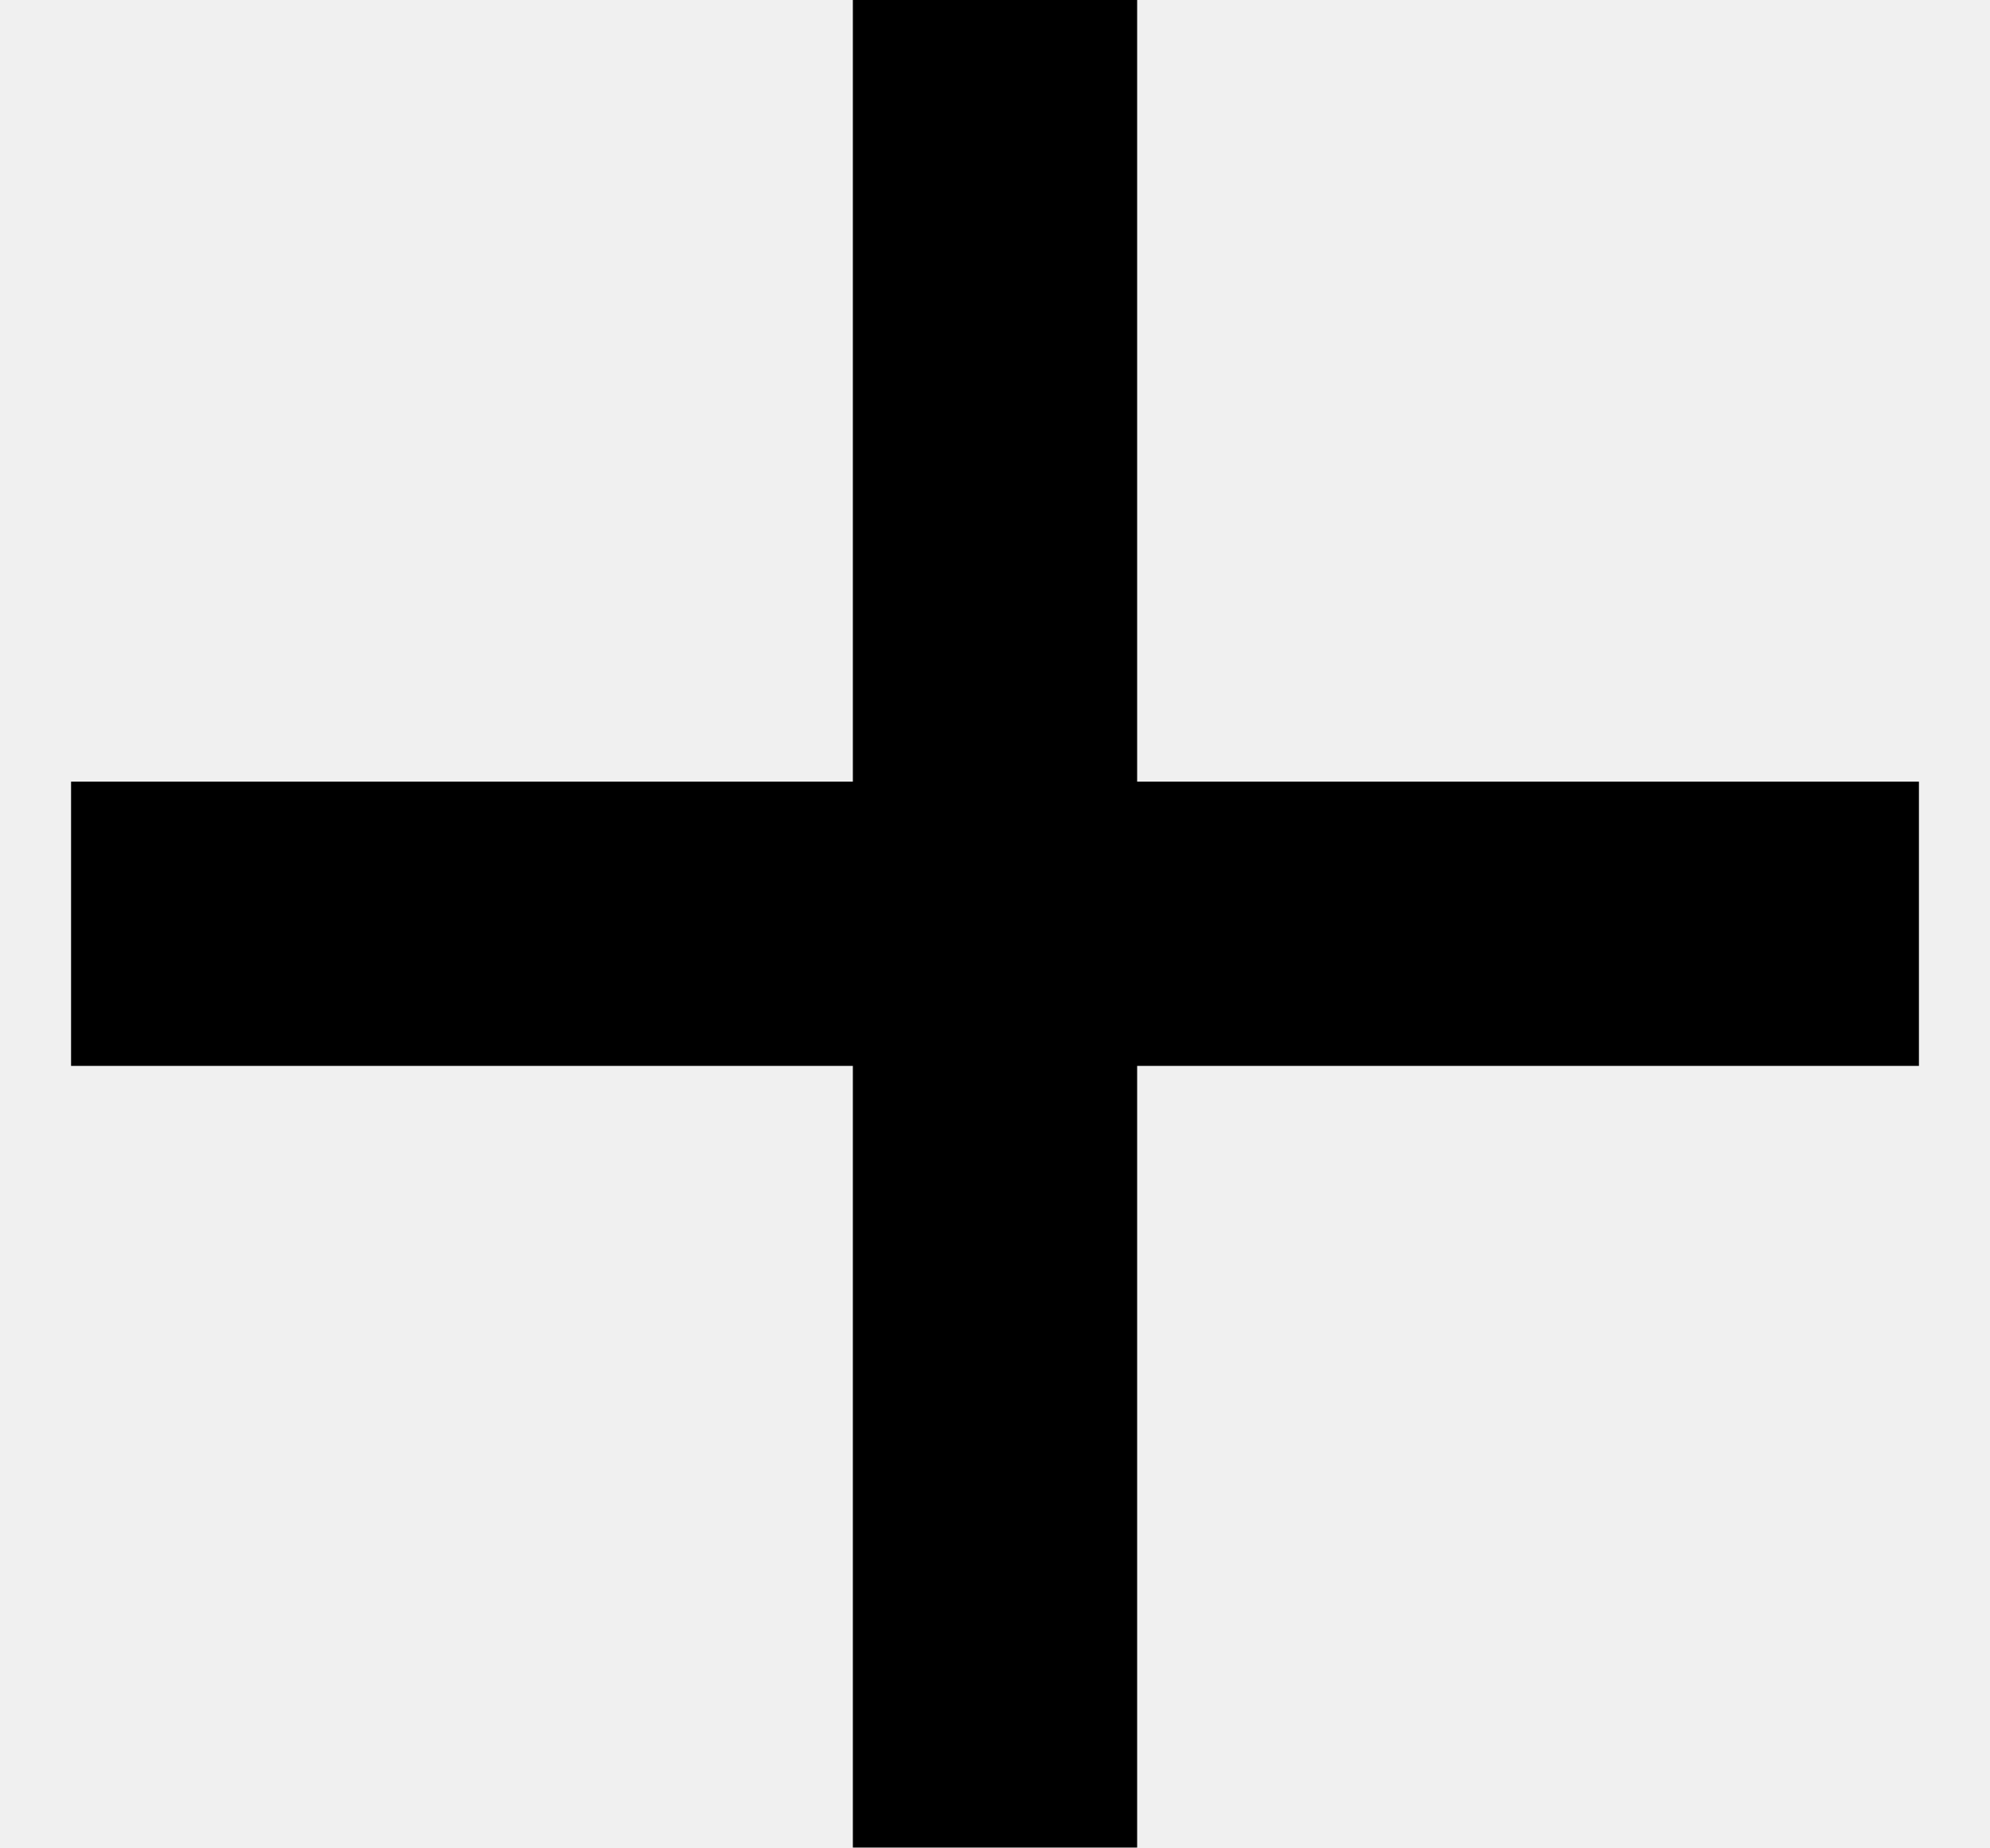
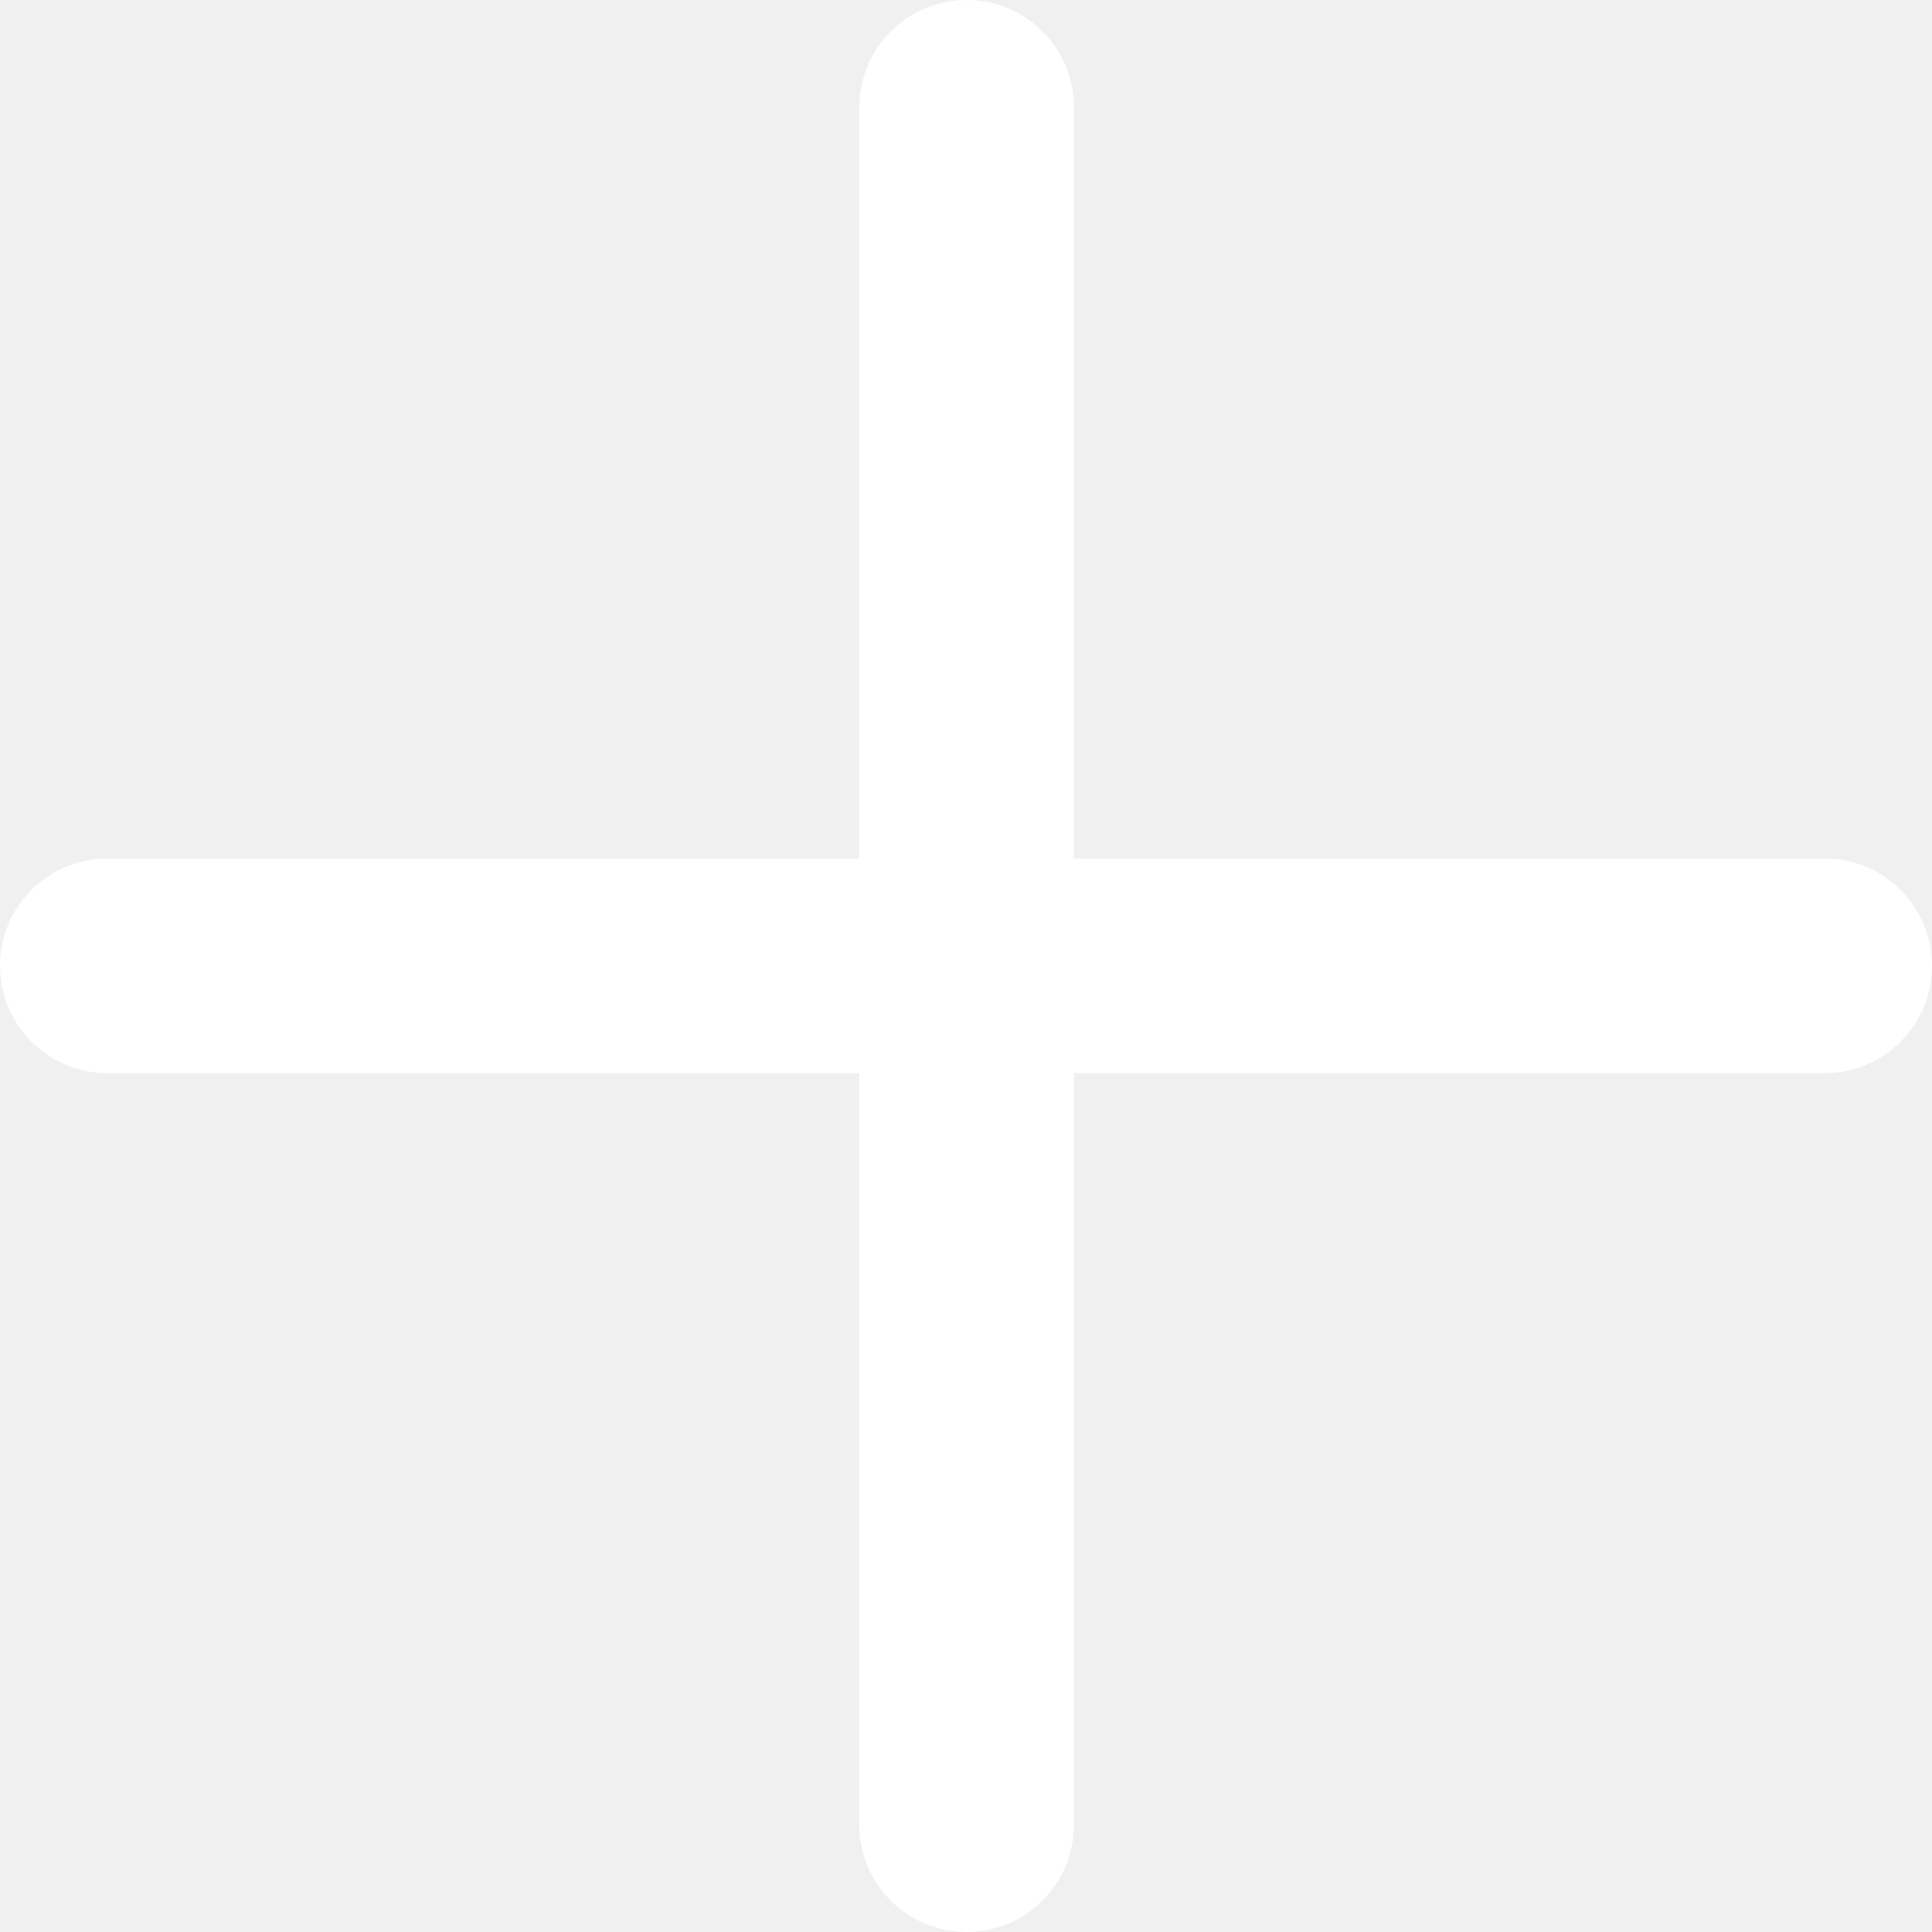
- <svg xmlns="http://www.w3.org/2000/svg" width="14" height="13" viewBox="0 0 14 13" fill="none">
-   <path d="M0.5 6.5H13.5" stroke="black" stroke-width="2" />
-   <path d="M7 13L7 -2.38419e-07" stroke="black" stroke-width="2" />
+ <svg xmlns="http://www.w3.org/2000/svg" width="20" height="20" viewBox="0 0 20 20" fill="none">
+   <path fill-rule="evenodd" clip-rule="evenodd" d="M10.006 20C10.62 20 11.117 19.503 11.117 18.889V11.109H18.889C19.503 11.109 20 10.612 20 9.998C20 9.385 19.503 8.887 18.889 8.887H11.117V1.111C11.117 0.497 10.62 0 10.006 0C9.392 0 8.895 0.497 8.895 1.111V8.887H1.111C0.497 8.887 0 9.385 0 9.998C0 10.612 0.497 11.109 1.111 11.109H8.895V18.889C8.895 19.503 9.392 20 10.006 20Z" fill="white" />
</svg>
